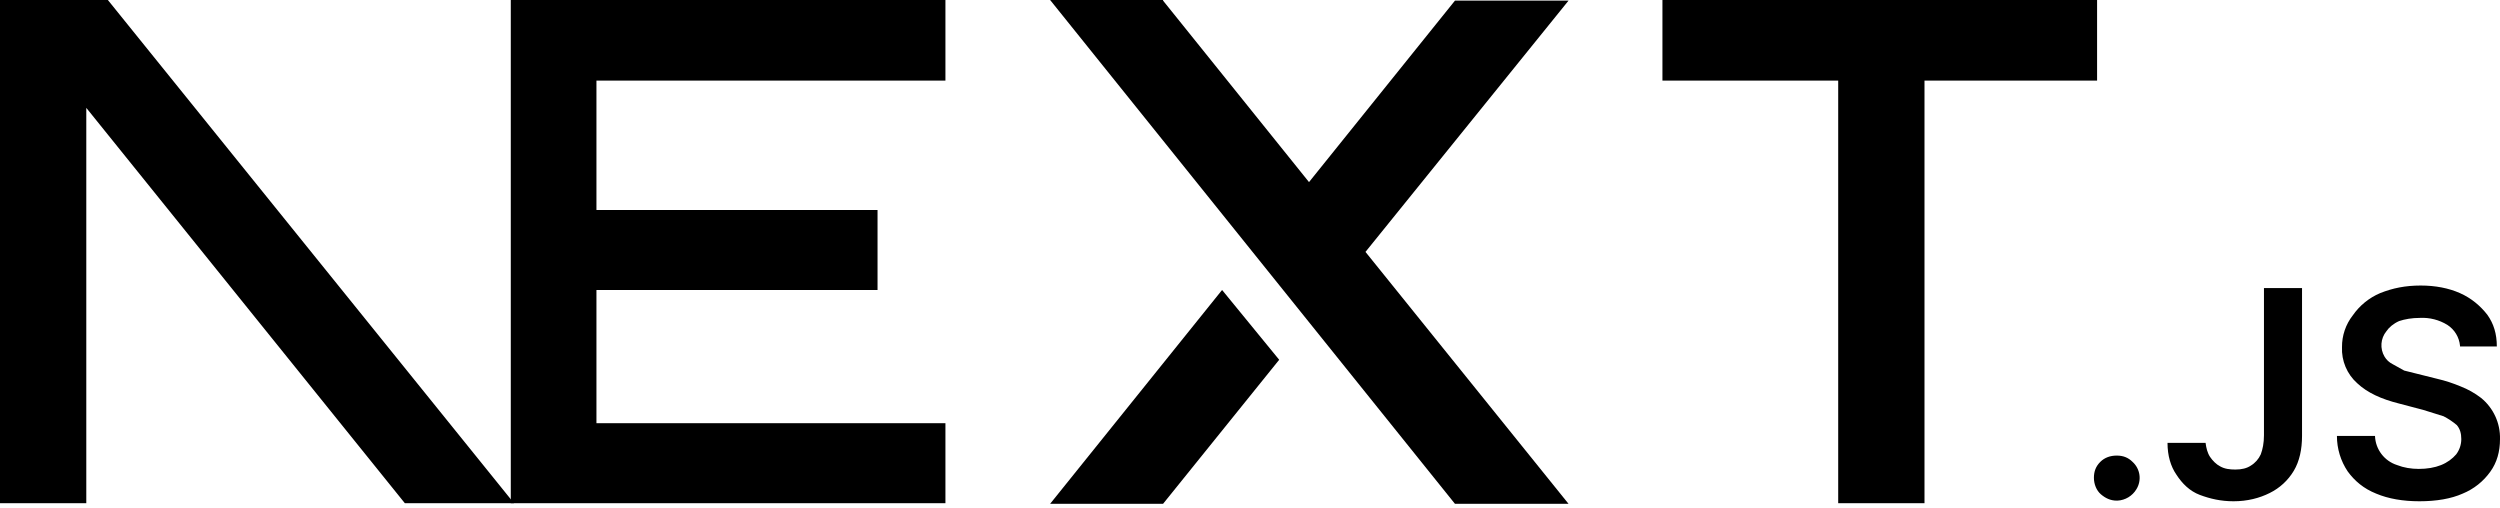
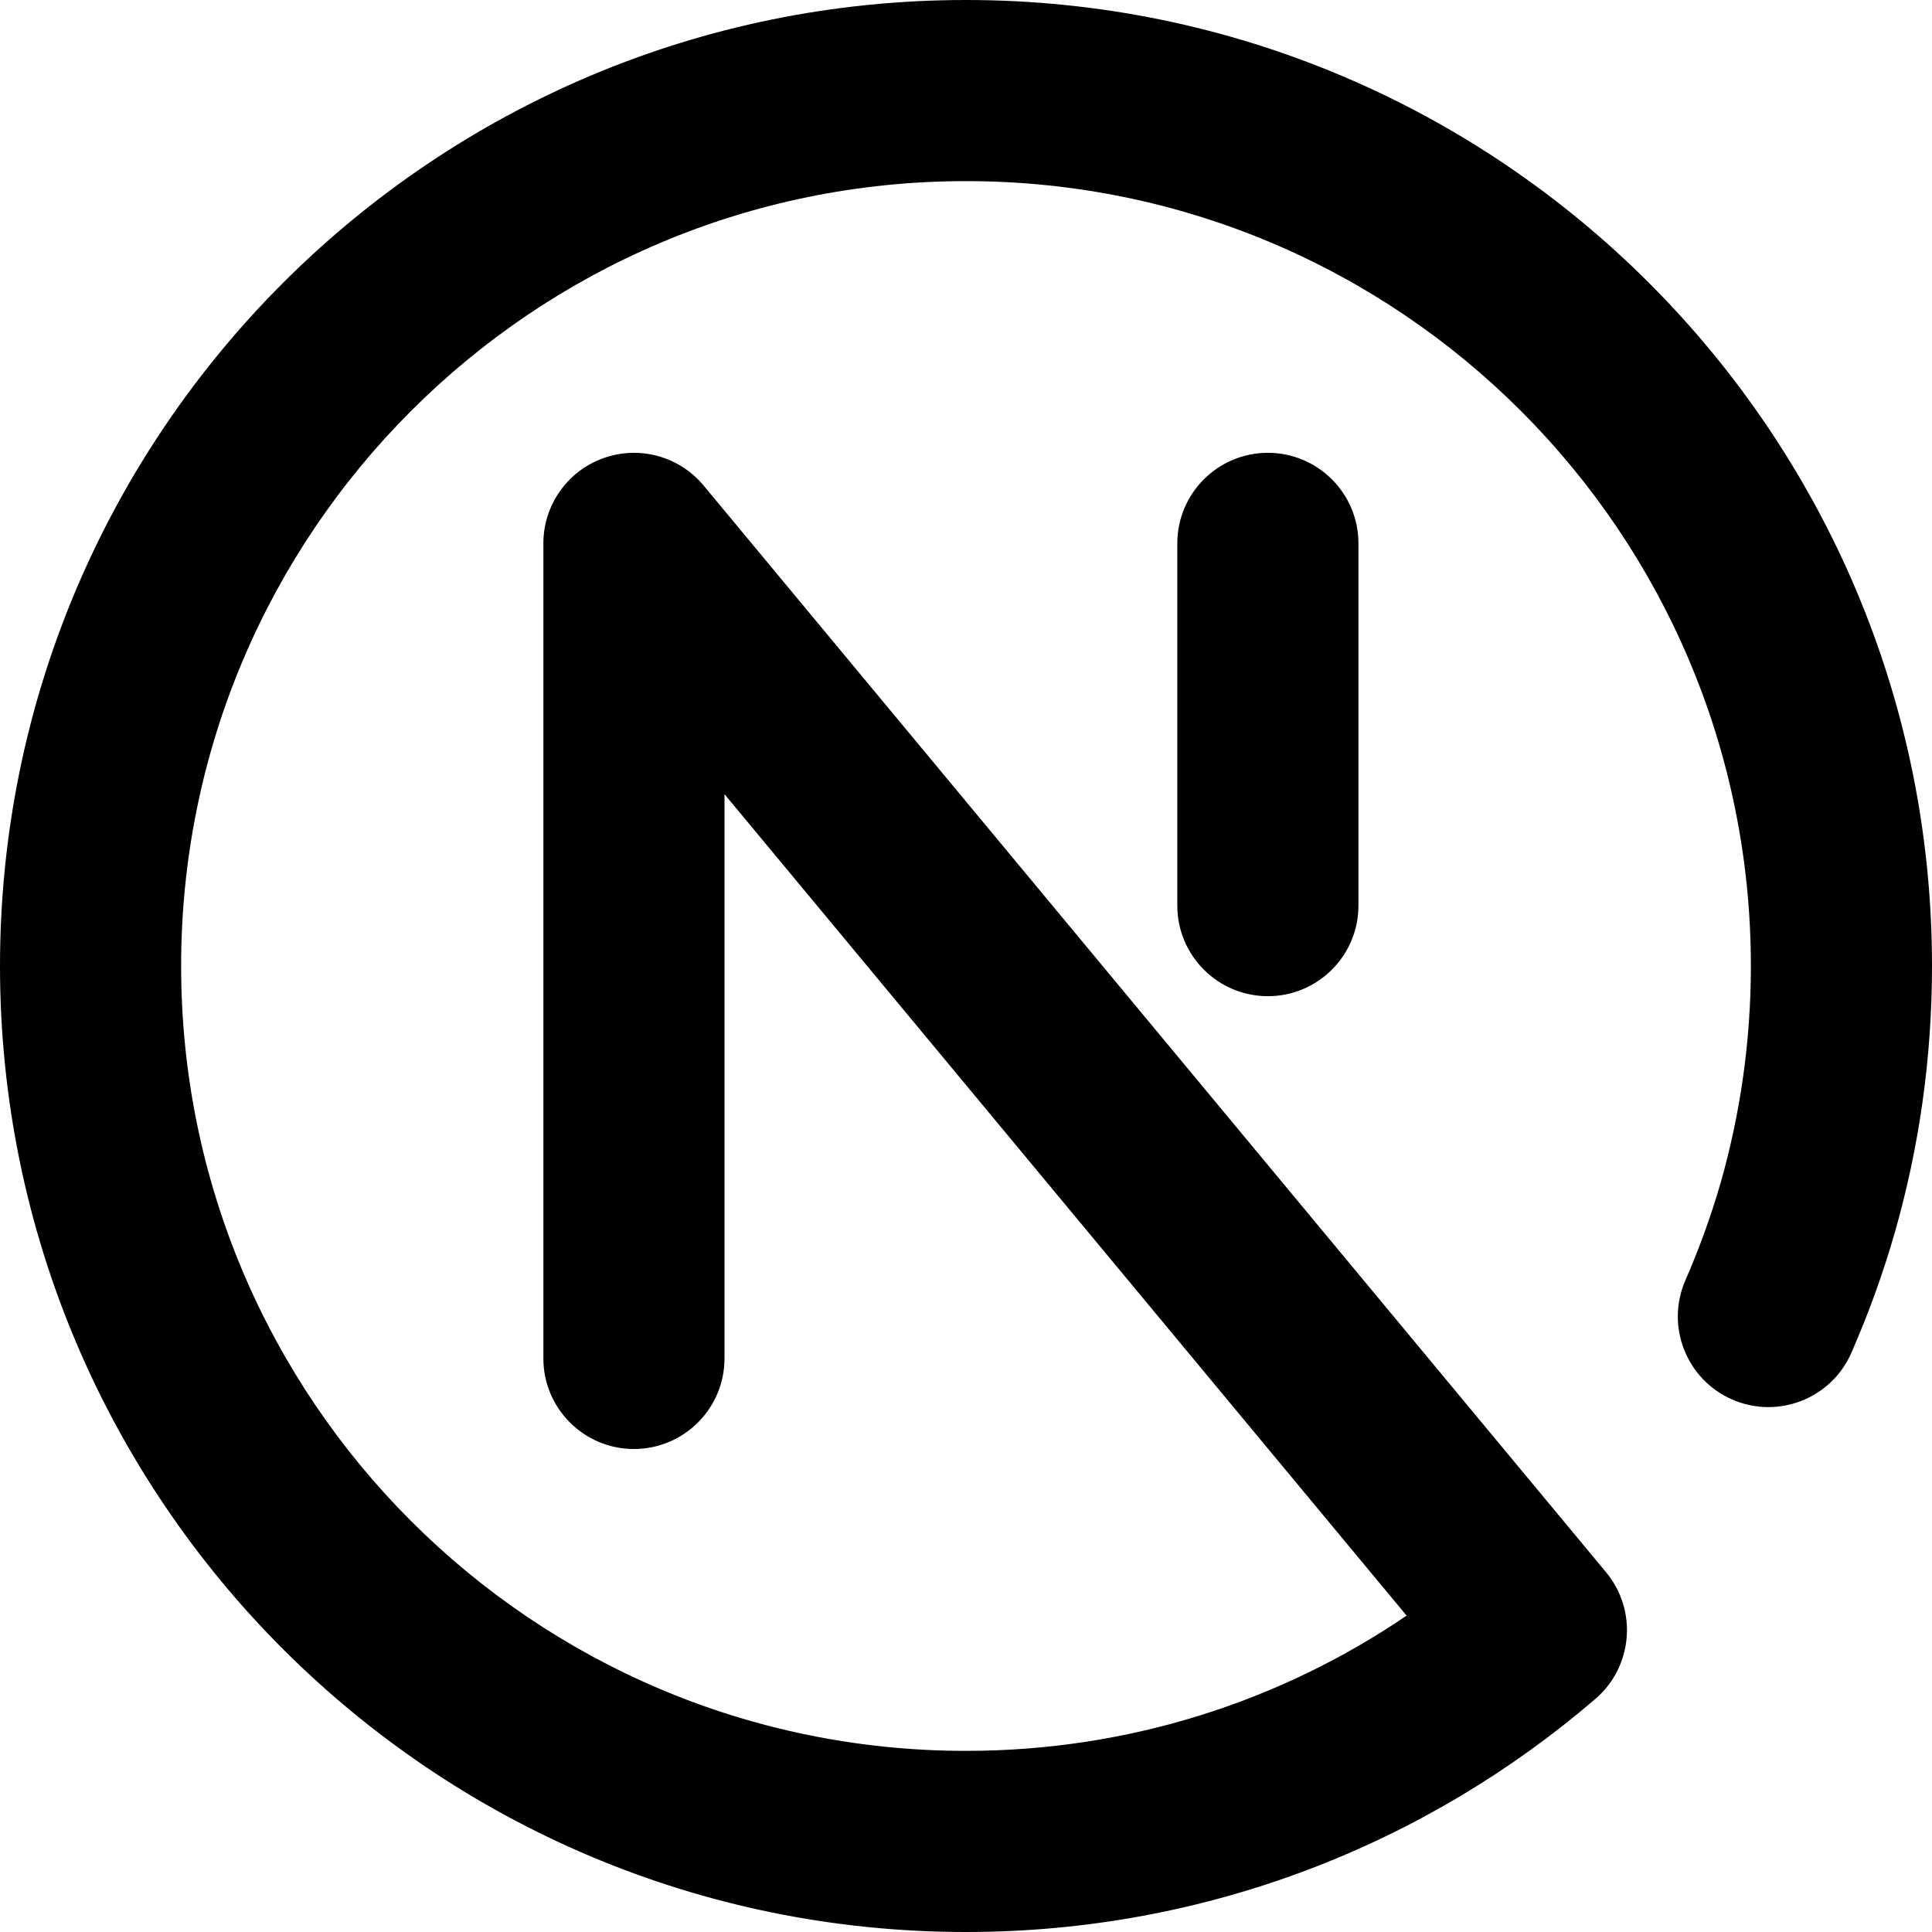
- <svg xmlns="http://www.w3.org/2000/svg" fill="none" viewBox="0 0 394 80">
-   <path fill="#000" d="M262 0h68.5v12.7h-27.2v66.6h-13.6V12.7H262V0ZM149 0v12.7H94v20.4h44.3v12.6H94v21h55v12.6H80.5V0h68.7zm34.3 0h-17.8l63.8 79.4h17.9l-32-39.7 32-39.6h-17.9l-23 28.6-23-28.6zm18.3 56.7-9-11-27.1 33.7h17.8l18.3-22.7z" />
-   <path fill="#000" d="M81 79.3 17 0H0v79.3h13.6V17l50.2 62.3H81Zm252.6-.4c-1 0-1.8-.4-2.5-1s-1.1-1.6-1.1-2.6.3-1.8 1-2.5 1.6-1 2.6-1 1.8.3 2.5 1a3.4 3.4 0 0 1 .6 4.3 3.7 3.7 0 0 1-3 1.8zm23.2-33.5h6v23.3c0 2.1-.4 4-1.3 5.5a9.1 9.1 0 0 1-3.8 3.5c-1.6.8-3.5 1.3-5.7 1.3-2 0-3.7-.4-5.3-1s-2.8-1.8-3.7-3.2c-.9-1.3-1.4-3-1.4-5h6c.1.8.3 1.6.7 2.2s1 1.2 1.6 1.5c.7.4 1.5.5 2.4.5 1 0 1.8-.2 2.4-.6a4 4 0 0 0 1.6-1.8c.3-.8.5-1.8.5-3V45.5zm30.9 9.1a4.4 4.4 0 0 0-2-3.3 7.5 7.5 0 0 0-4.3-1.1c-1.3 0-2.4.2-3.3.5-.9.4-1.6 1-2 1.6a3.5 3.5 0 0 0-.3 4c.3.5.7.9 1.3 1.2l1.8 1 2 .5 3.2.8c1.3.3 2.5.7 3.7 1.2a13 13 0 0 1 3.2 1.8 8.1 8.1 0 0 1 3 6.5c0 2-.5 3.7-1.5 5.1a10 10 0 0 1-4.4 3.5c-1.8.8-4.1 1.2-6.8 1.2-2.6 0-4.9-.4-6.8-1.2-2-.8-3.4-2-4.5-3.5a10 10 0 0 1-1.7-5.6h6a5 5 0 0 0 3.5 4.6c1 .4 2.2.6 3.4.6 1.3 0 2.5-.2 3.5-.6 1-.4 1.8-1 2.4-1.7a4 4 0 0 0 .8-2.4c0-.9-.2-1.6-.7-2.2a11 11 0 0 0-2.1-1.4l-3.2-1-3.8-1c-2.8-.7-5-1.7-6.6-3.2a7.2 7.2 0 0 1-2.4-5.7 8 8 0 0 1 1.7-5 10 10 0 0 1 4.3-3.5c2-.8 4-1.2 6.4-1.2 2.3 0 4.4.4 6.2 1.2 1.8.8 3.2 2 4.3 3.4 1 1.4 1.5 3 1.5 5h-5.8z" />
+ <svg xmlns="http://www.w3.org/2000/svg" width="800px" height="800px" viewBox="0 0 16 16" fill="none">
+   <path fill-rule="evenodd" clip-rule="evenodd" d="M8 1.5C4.41 1.5 1.5 4.41 1.5 8C1.5 11.59 4.41 14.5 8 14.5C9.353 14.5 10.609 14.087 11.649 13.38L6 6.577V11.25C6 11.664 5.664 12 5.25 12C4.836 12 4.5 11.664 4.5 11.25V4.5C4.5 4.184 4.698 3.902 4.995 3.795C5.293 3.687 5.625 3.778 5.827 4.021L13.301 13.021C13.562 13.336 13.523 13.802 13.213 14.069C11.813 15.272 9.991 16 8 16C3.582 16 0 12.418 0 8C0 3.582 3.582 0 8 0C12.418 0 16 3.582 16 8C16 8.764 15.893 9.505 15.692 10.207C15.594 10.549 15.473 10.882 15.332 11.204C15.166 11.583 14.724 11.756 14.345 11.59C13.965 11.424 13.792 10.982 13.958 10.602C14.072 10.341 14.17 10.071 14.25 9.794C14.412 9.225 14.5 8.623 14.5 8C14.5 4.41 11.59 1.5 8 1.5ZM10.5 3.75C10.914 3.75 11.25 4.086 11.25 4.5V7.5C11.25 7.914 10.914 8.25 10.5 8.25C10.086 8.25 9.75 7.914 9.75 7.5V4.5C9.75 4.086 10.086 3.75 10.5 3.75Z" fill="#000000" />
</svg>
